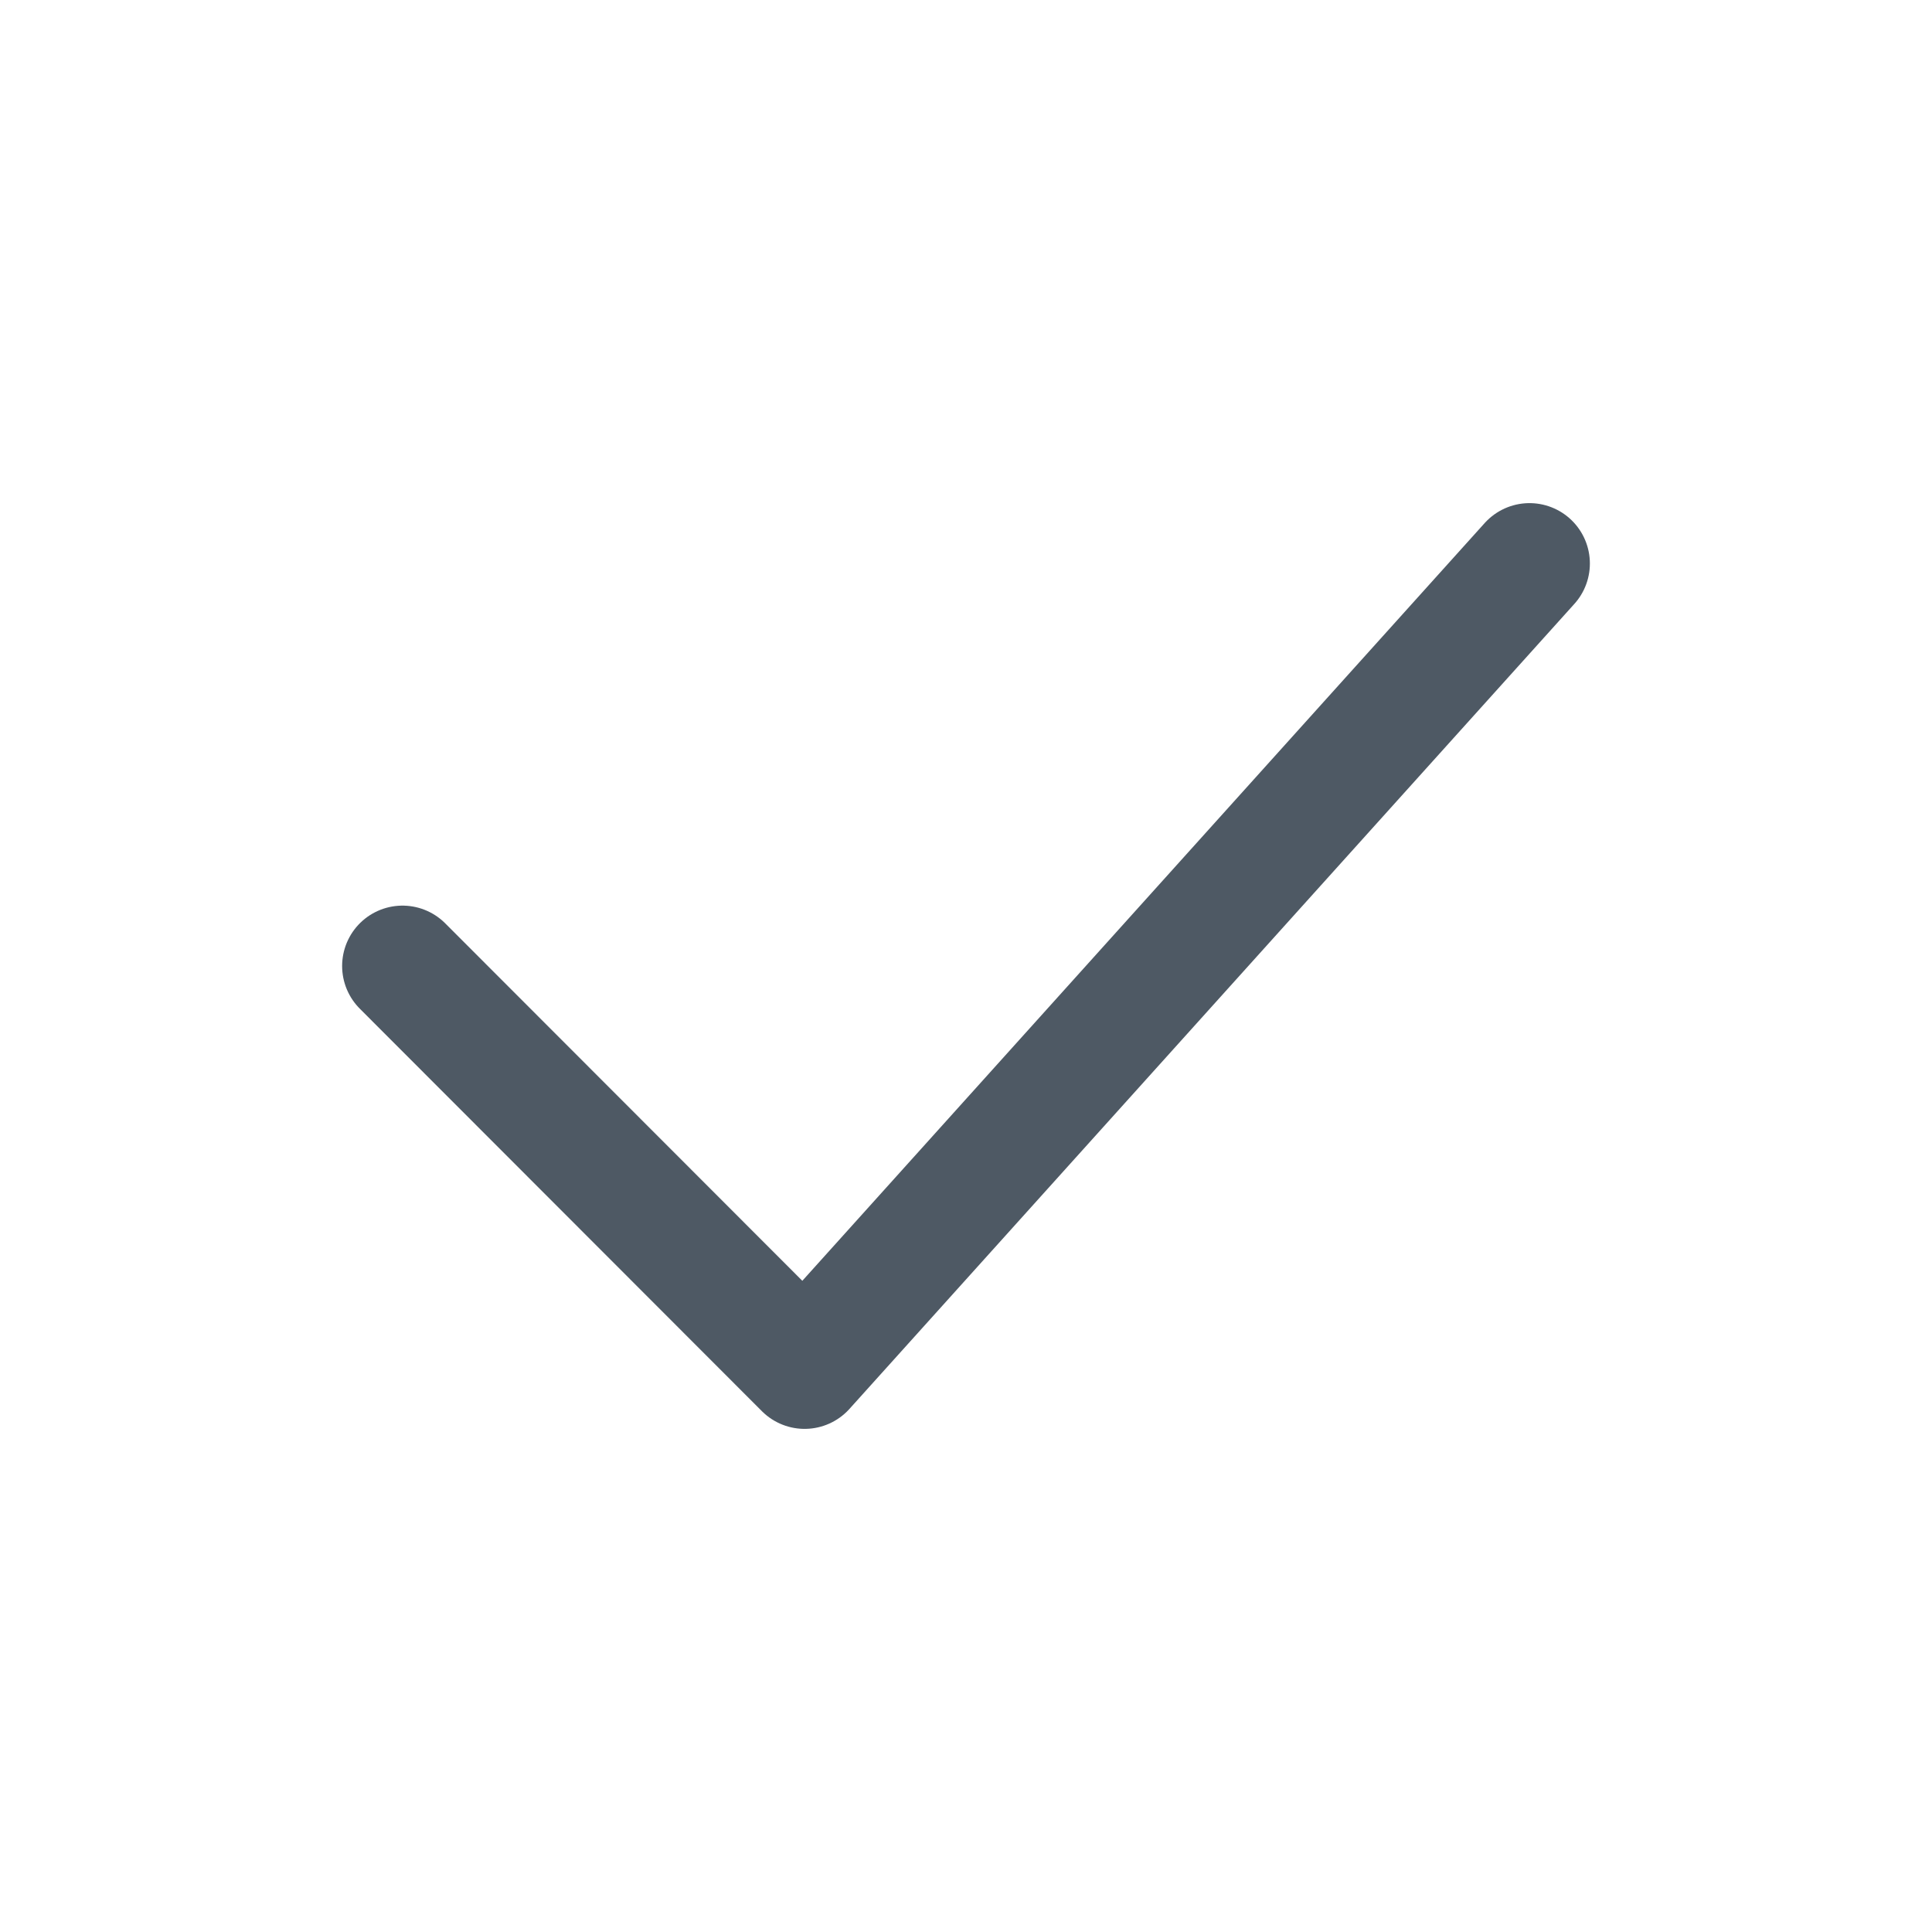
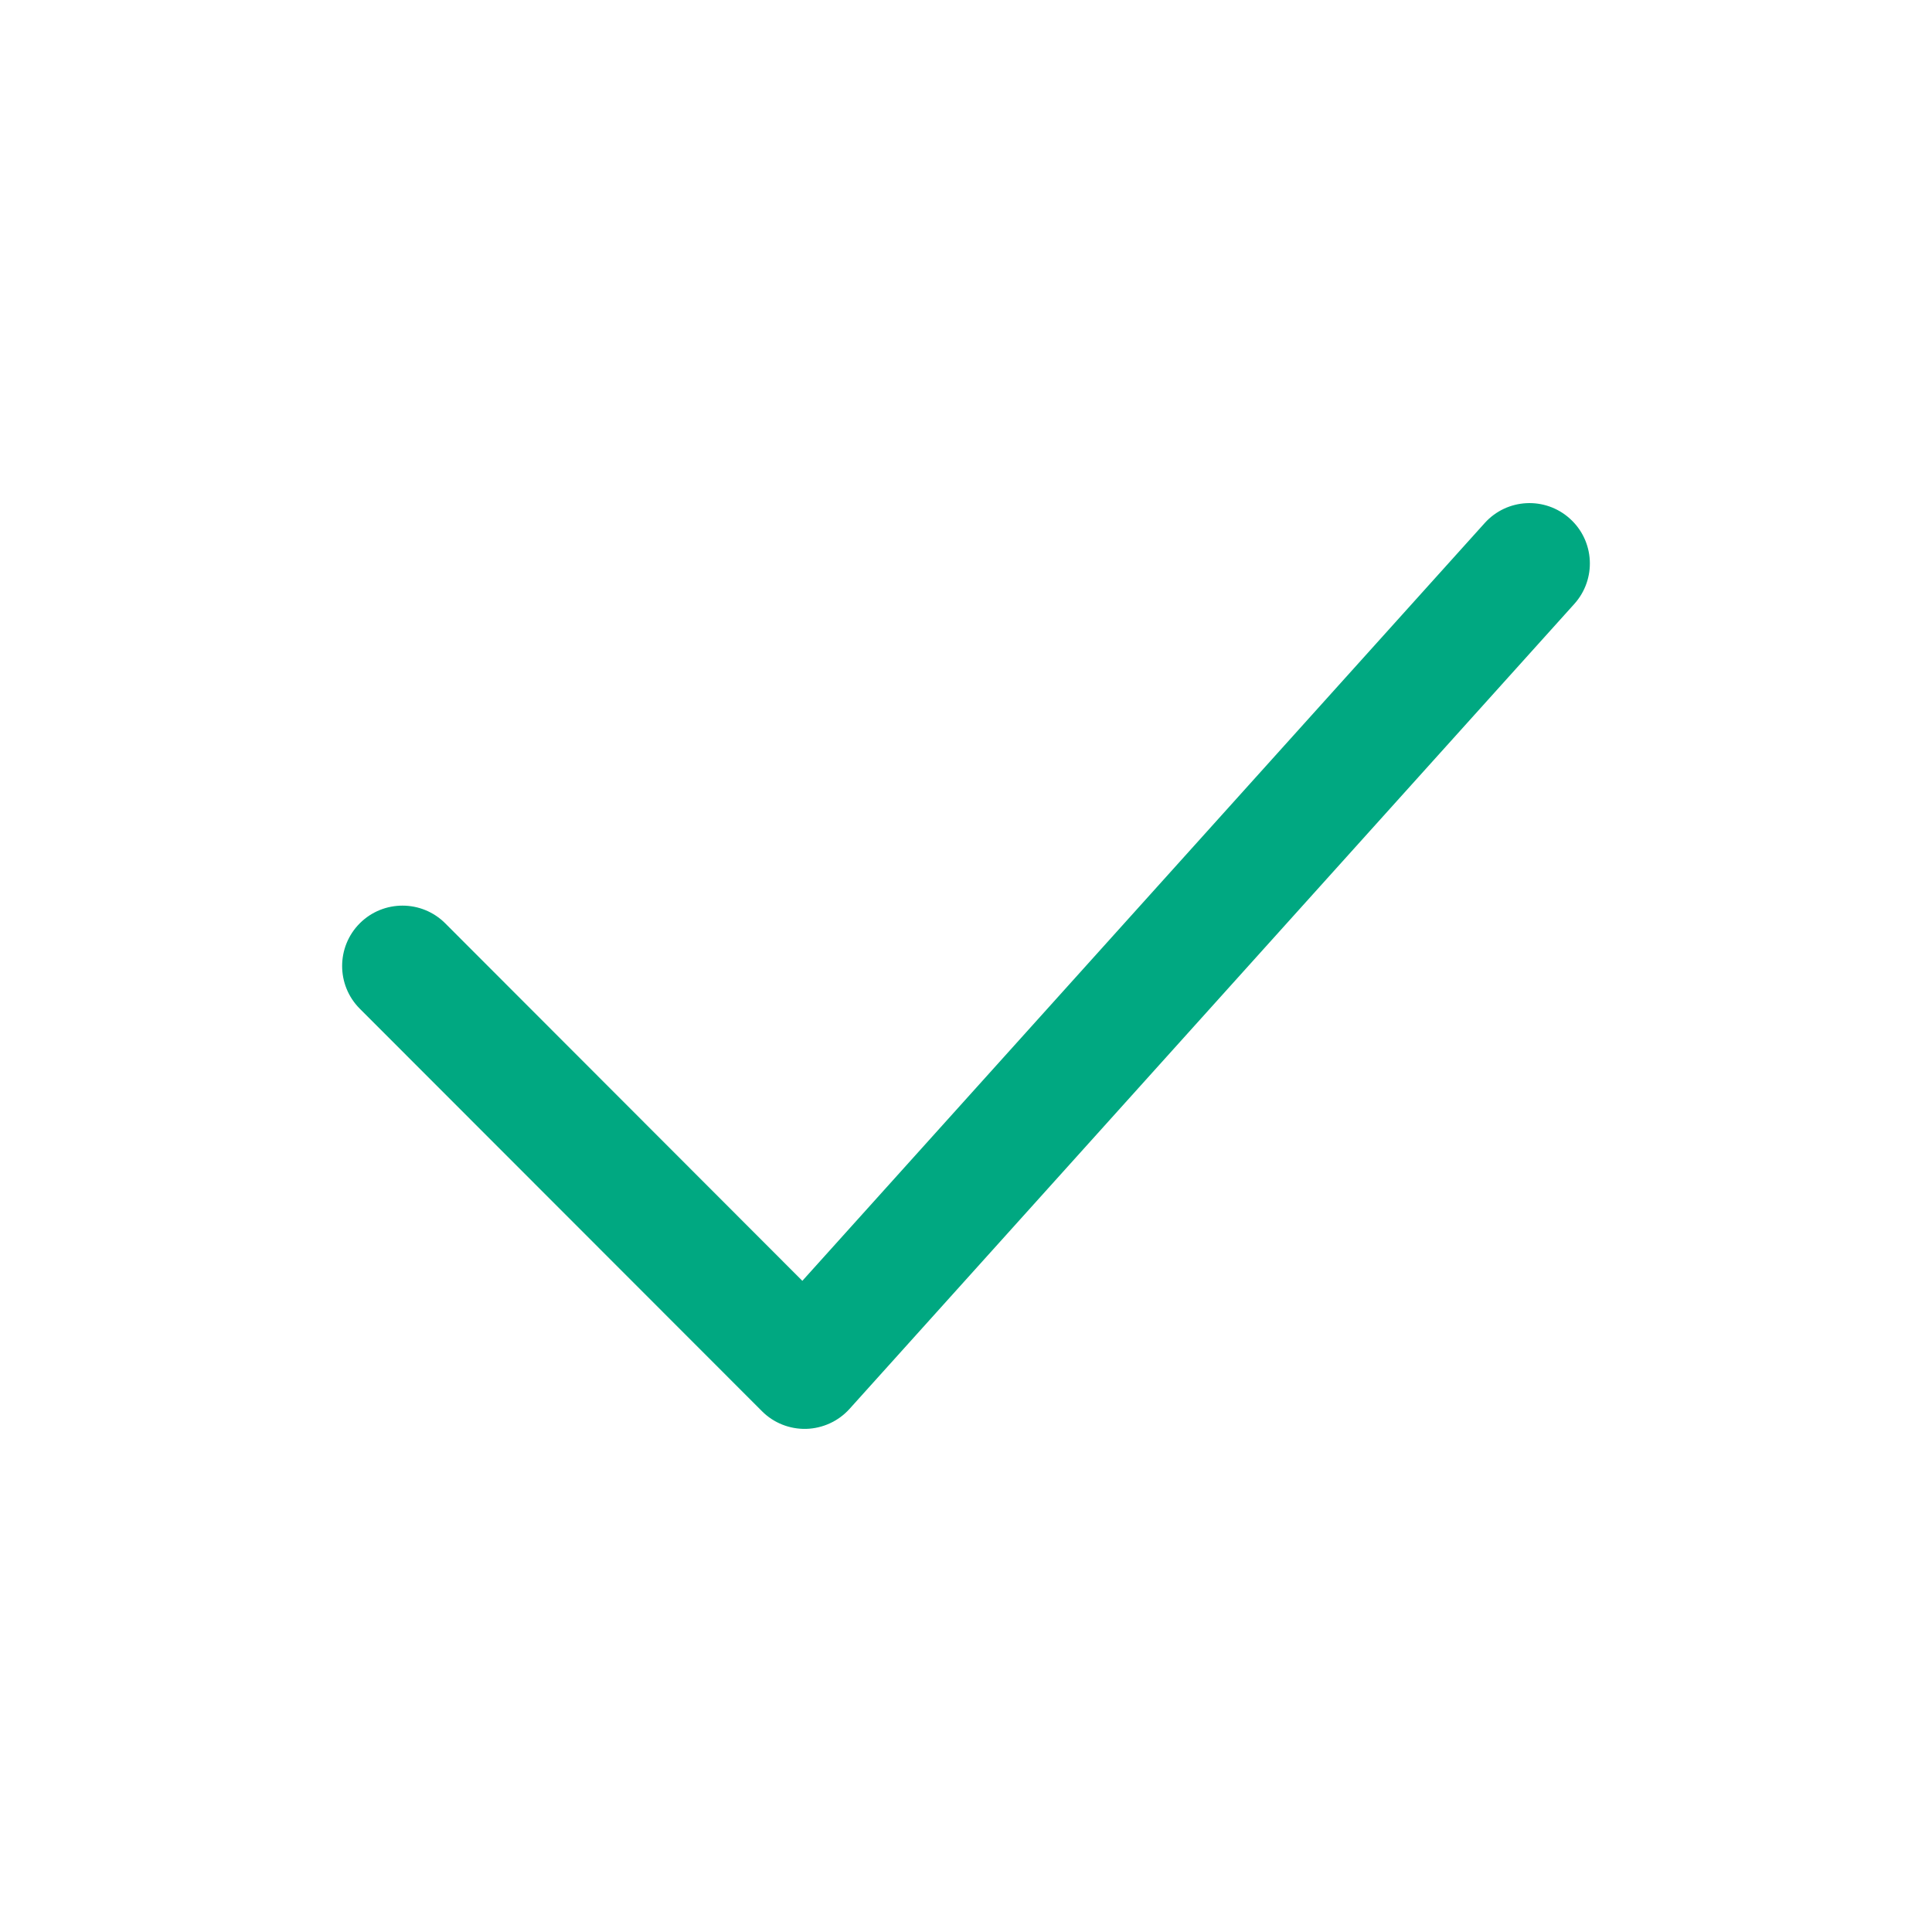
<svg xmlns="http://www.w3.org/2000/svg" width="24" height="24" viewBox="0 0 24 24" fill="none">
-   <path d="M5 12L9.995 17L19 7" stroke="#4E5964" stroke-width="1.5" stroke-linecap="round" stroke-linejoin="round" />
+   <path d="M19.557 7.502C19.834 7.194 19.81 6.72 19.502 6.443C19.194 6.165 18.72 6.19 18.443 6.498L9.967 15.911L5.531 11.47C5.238 11.177 4.763 11.177 4.47 11.469C4.177 11.762 4.177 12.237 4.469 12.53L9.465 17.53C9.61 17.676 9.809 17.755 10.015 17.75C10.22 17.744 10.415 17.655 10.553 17.502L19.557 7.502Z" fill="#00A881" />
</svg>
